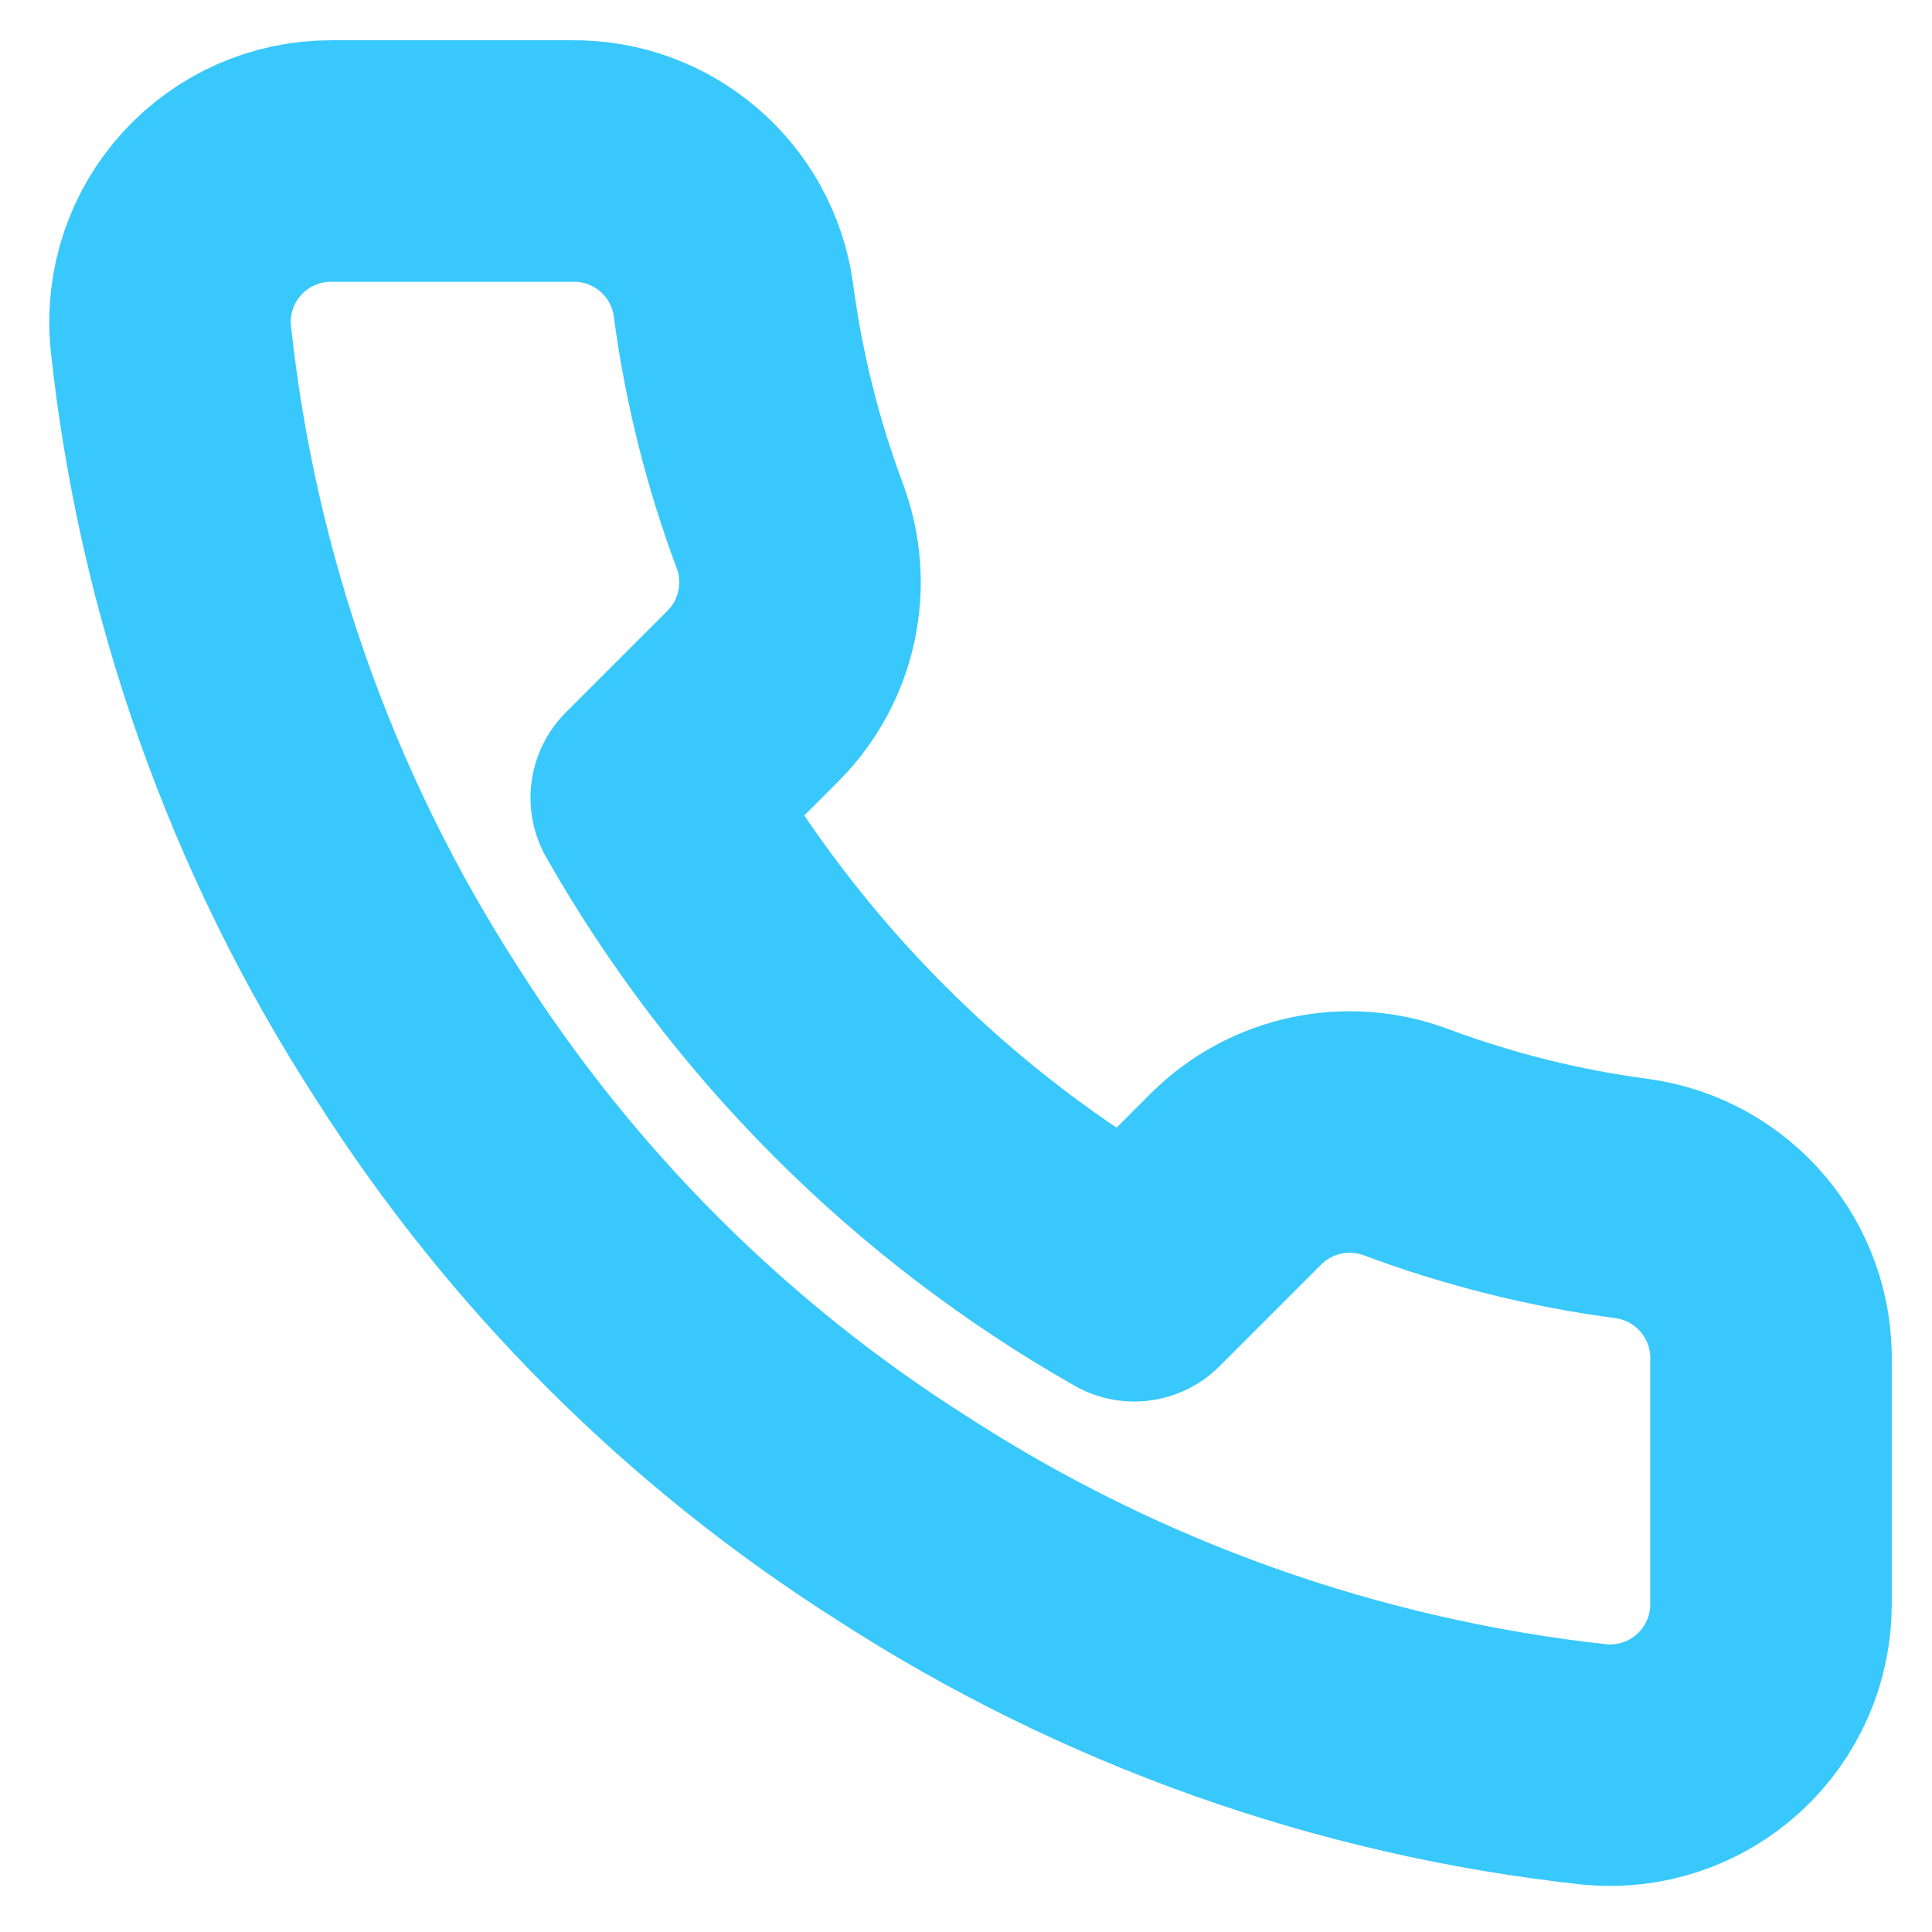
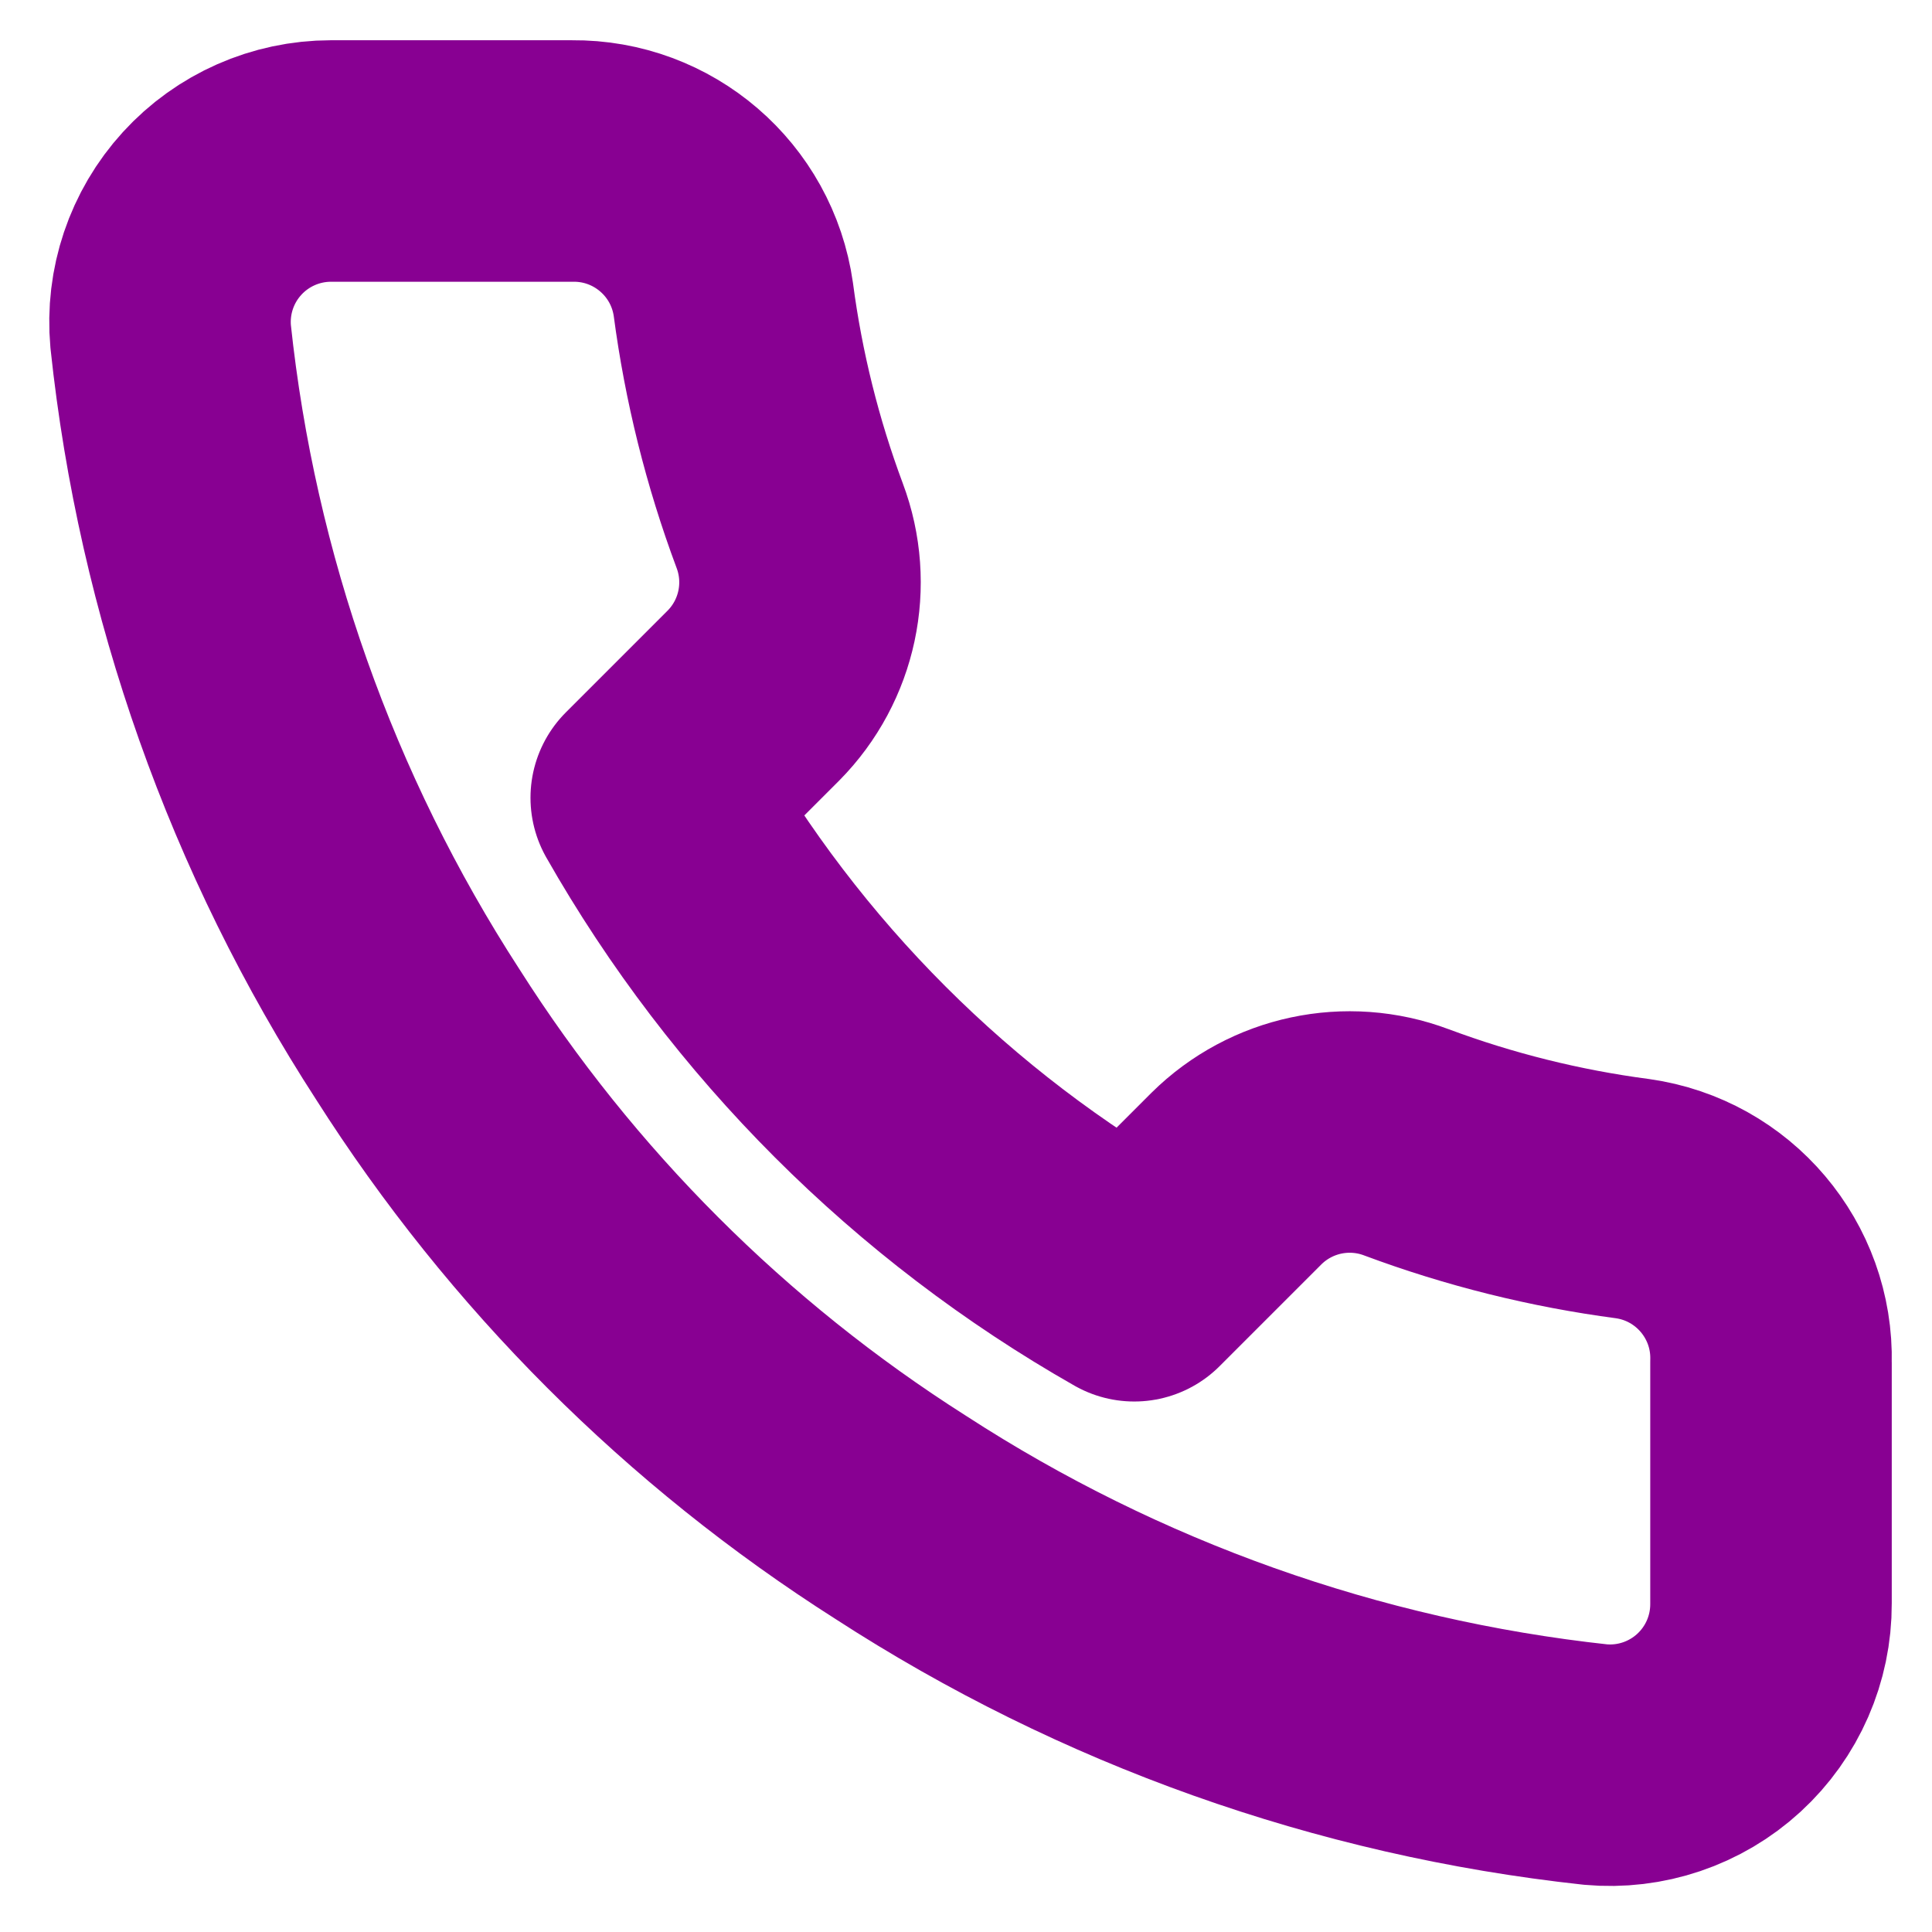
- <svg xmlns="http://www.w3.org/2000/svg" width="20" height="20" viewBox="0 0 24 24" fill="none" stroke="#38c8fc" stroke-width="3" stroke-linecap="round" stroke-linejoin="round" class="feather feather-phone">
+ <svg xmlns="http://www.w3.org/2000/svg" width="20" height="20" viewBox="0 0 24 24" fill="none" stroke="#880092" stroke-width="3" stroke-linecap="round" stroke-linejoin="round" class="feather feather-phone">
  <path d="M22 16.92v3a2 2 0 0 1-2.18 2 19.79 19.79 0 0 1-8.63-3.07 19.5 19.5 0 0 1-6-6 19.79 19.79 0 0 1-3.07-8.67A2 2 0 0 1 4.11 2h3a2 2 0 0 1 2 1.72 12.84 12.84 0 0 0 .7 2.81 2 2 0 0 1-.45 2.11L8.09 9.91a16 16 0 0 0 6 6l1.27-1.27a2 2 0 0 1 2.11-.45 12.84 12.84 0 0 0 2.81.7A2 2 0 0 1 22 16.92z" />
</svg>
